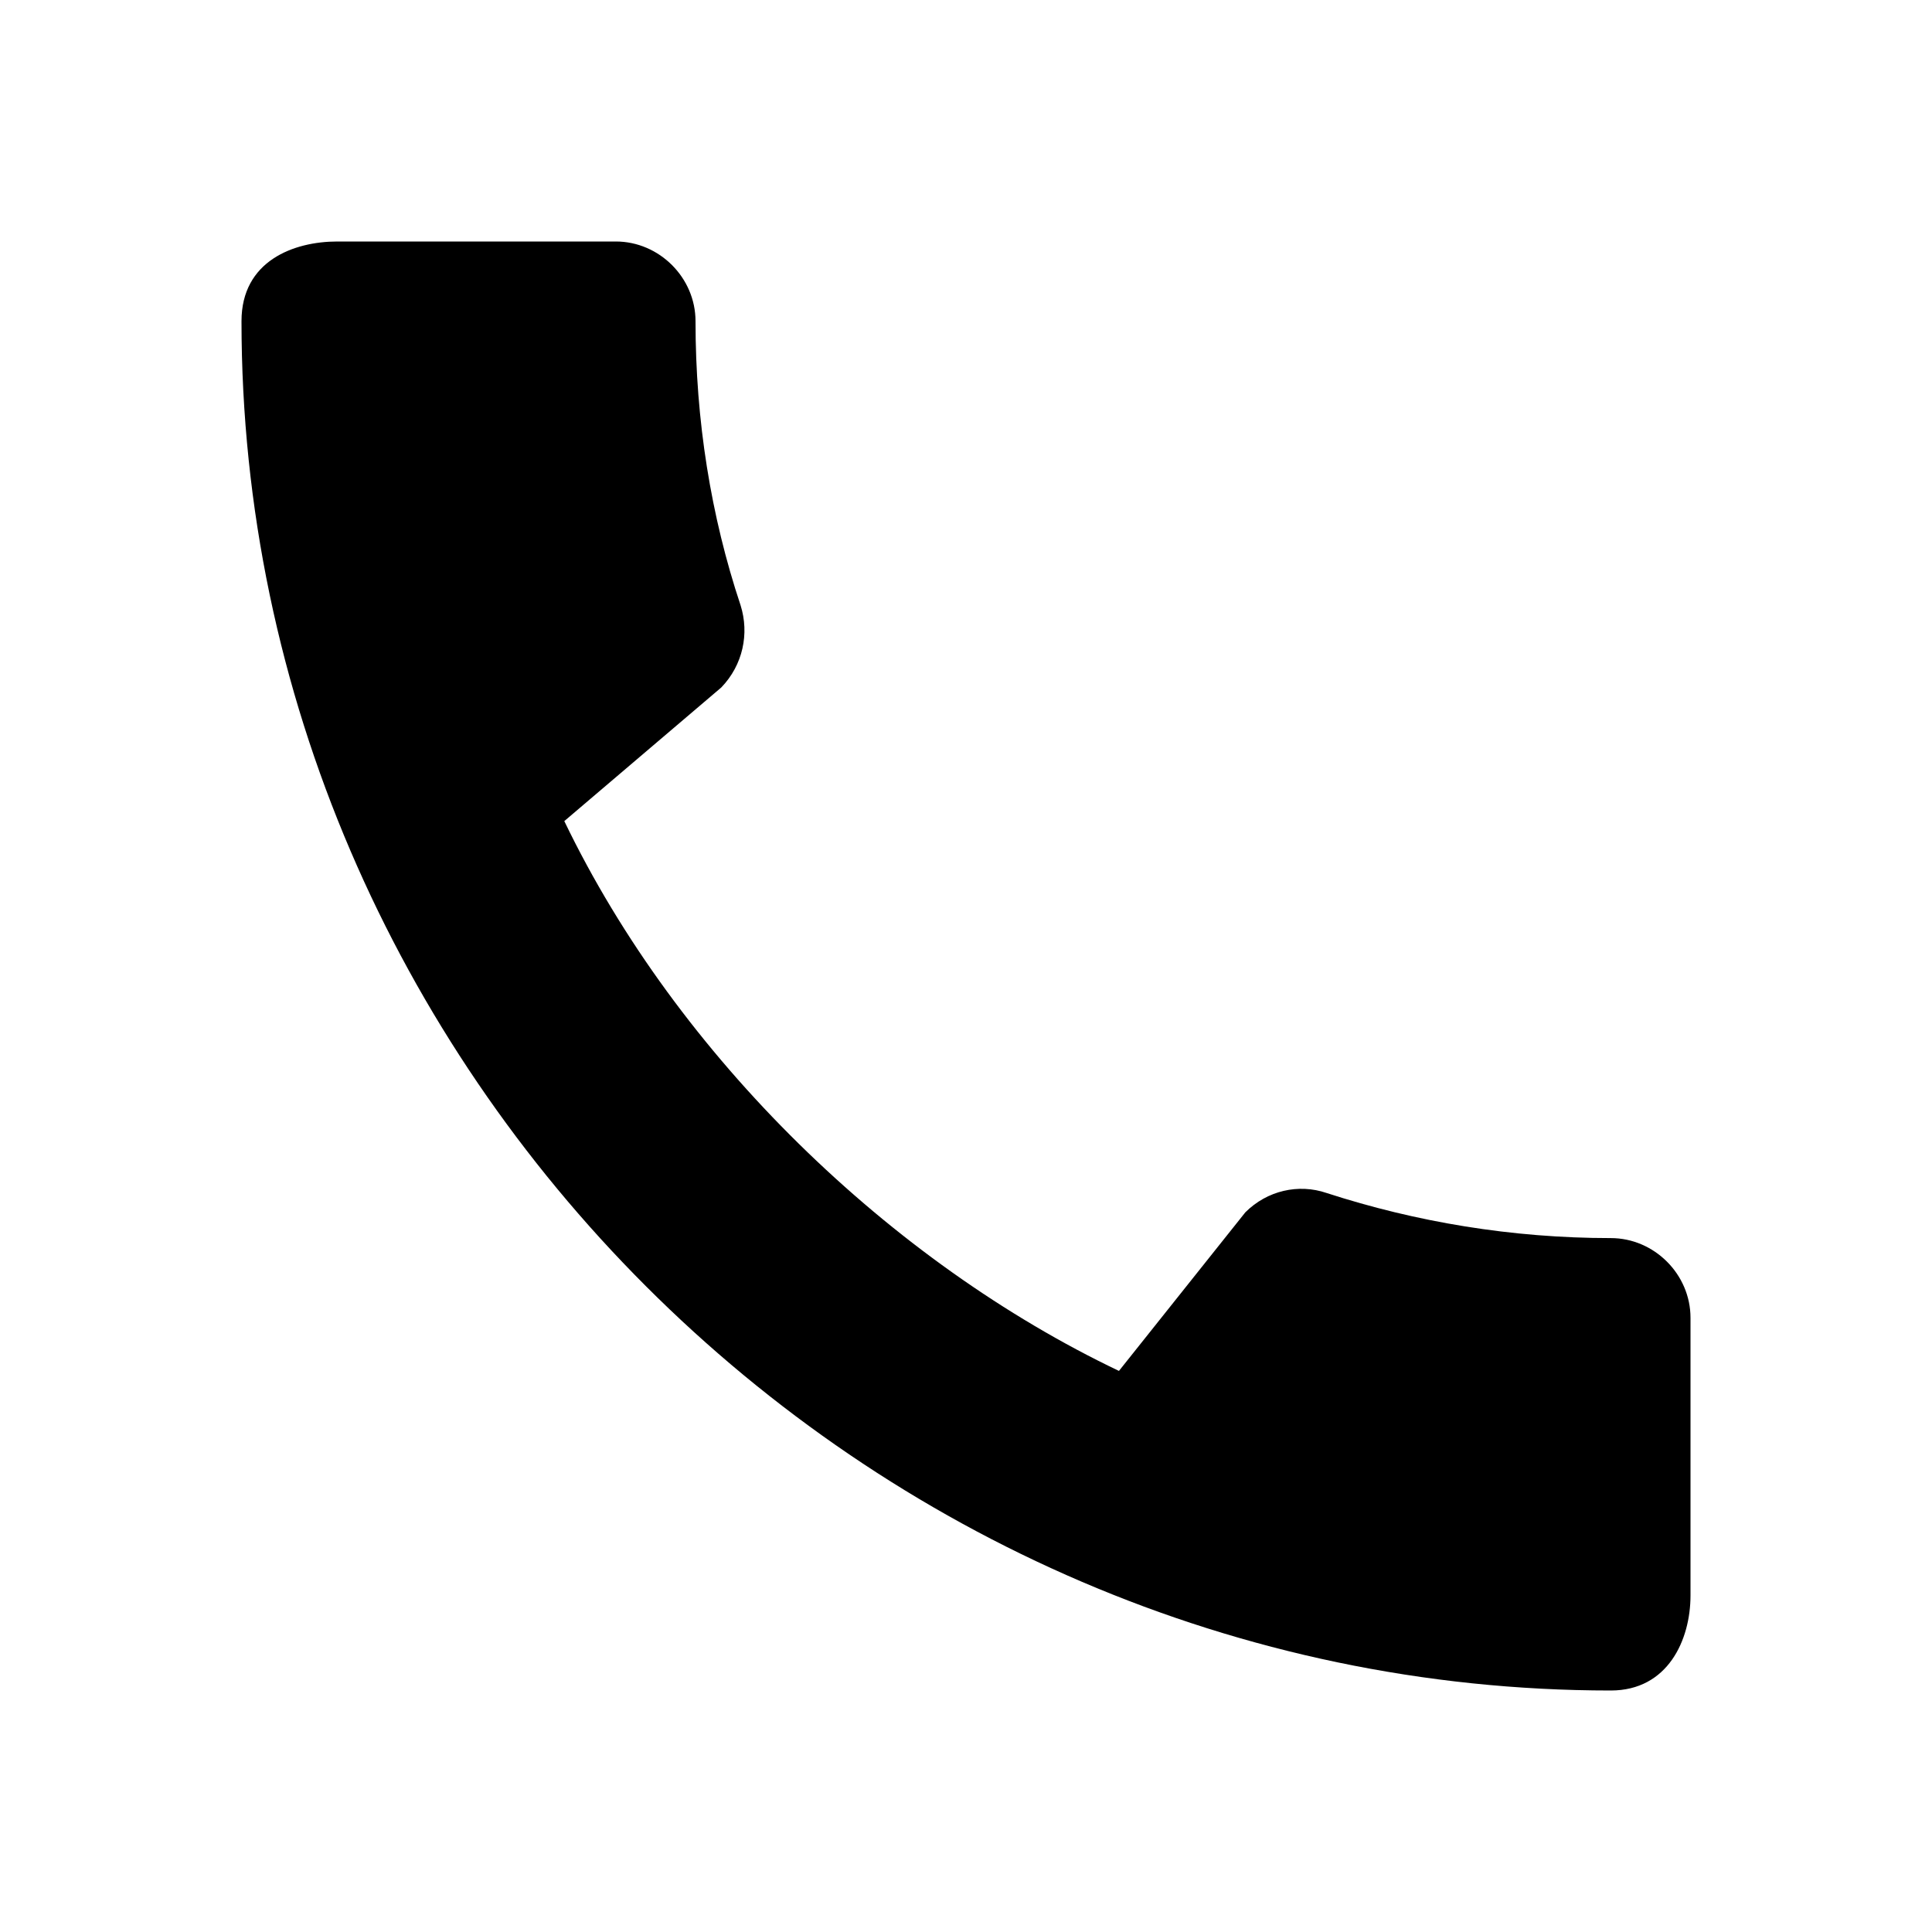
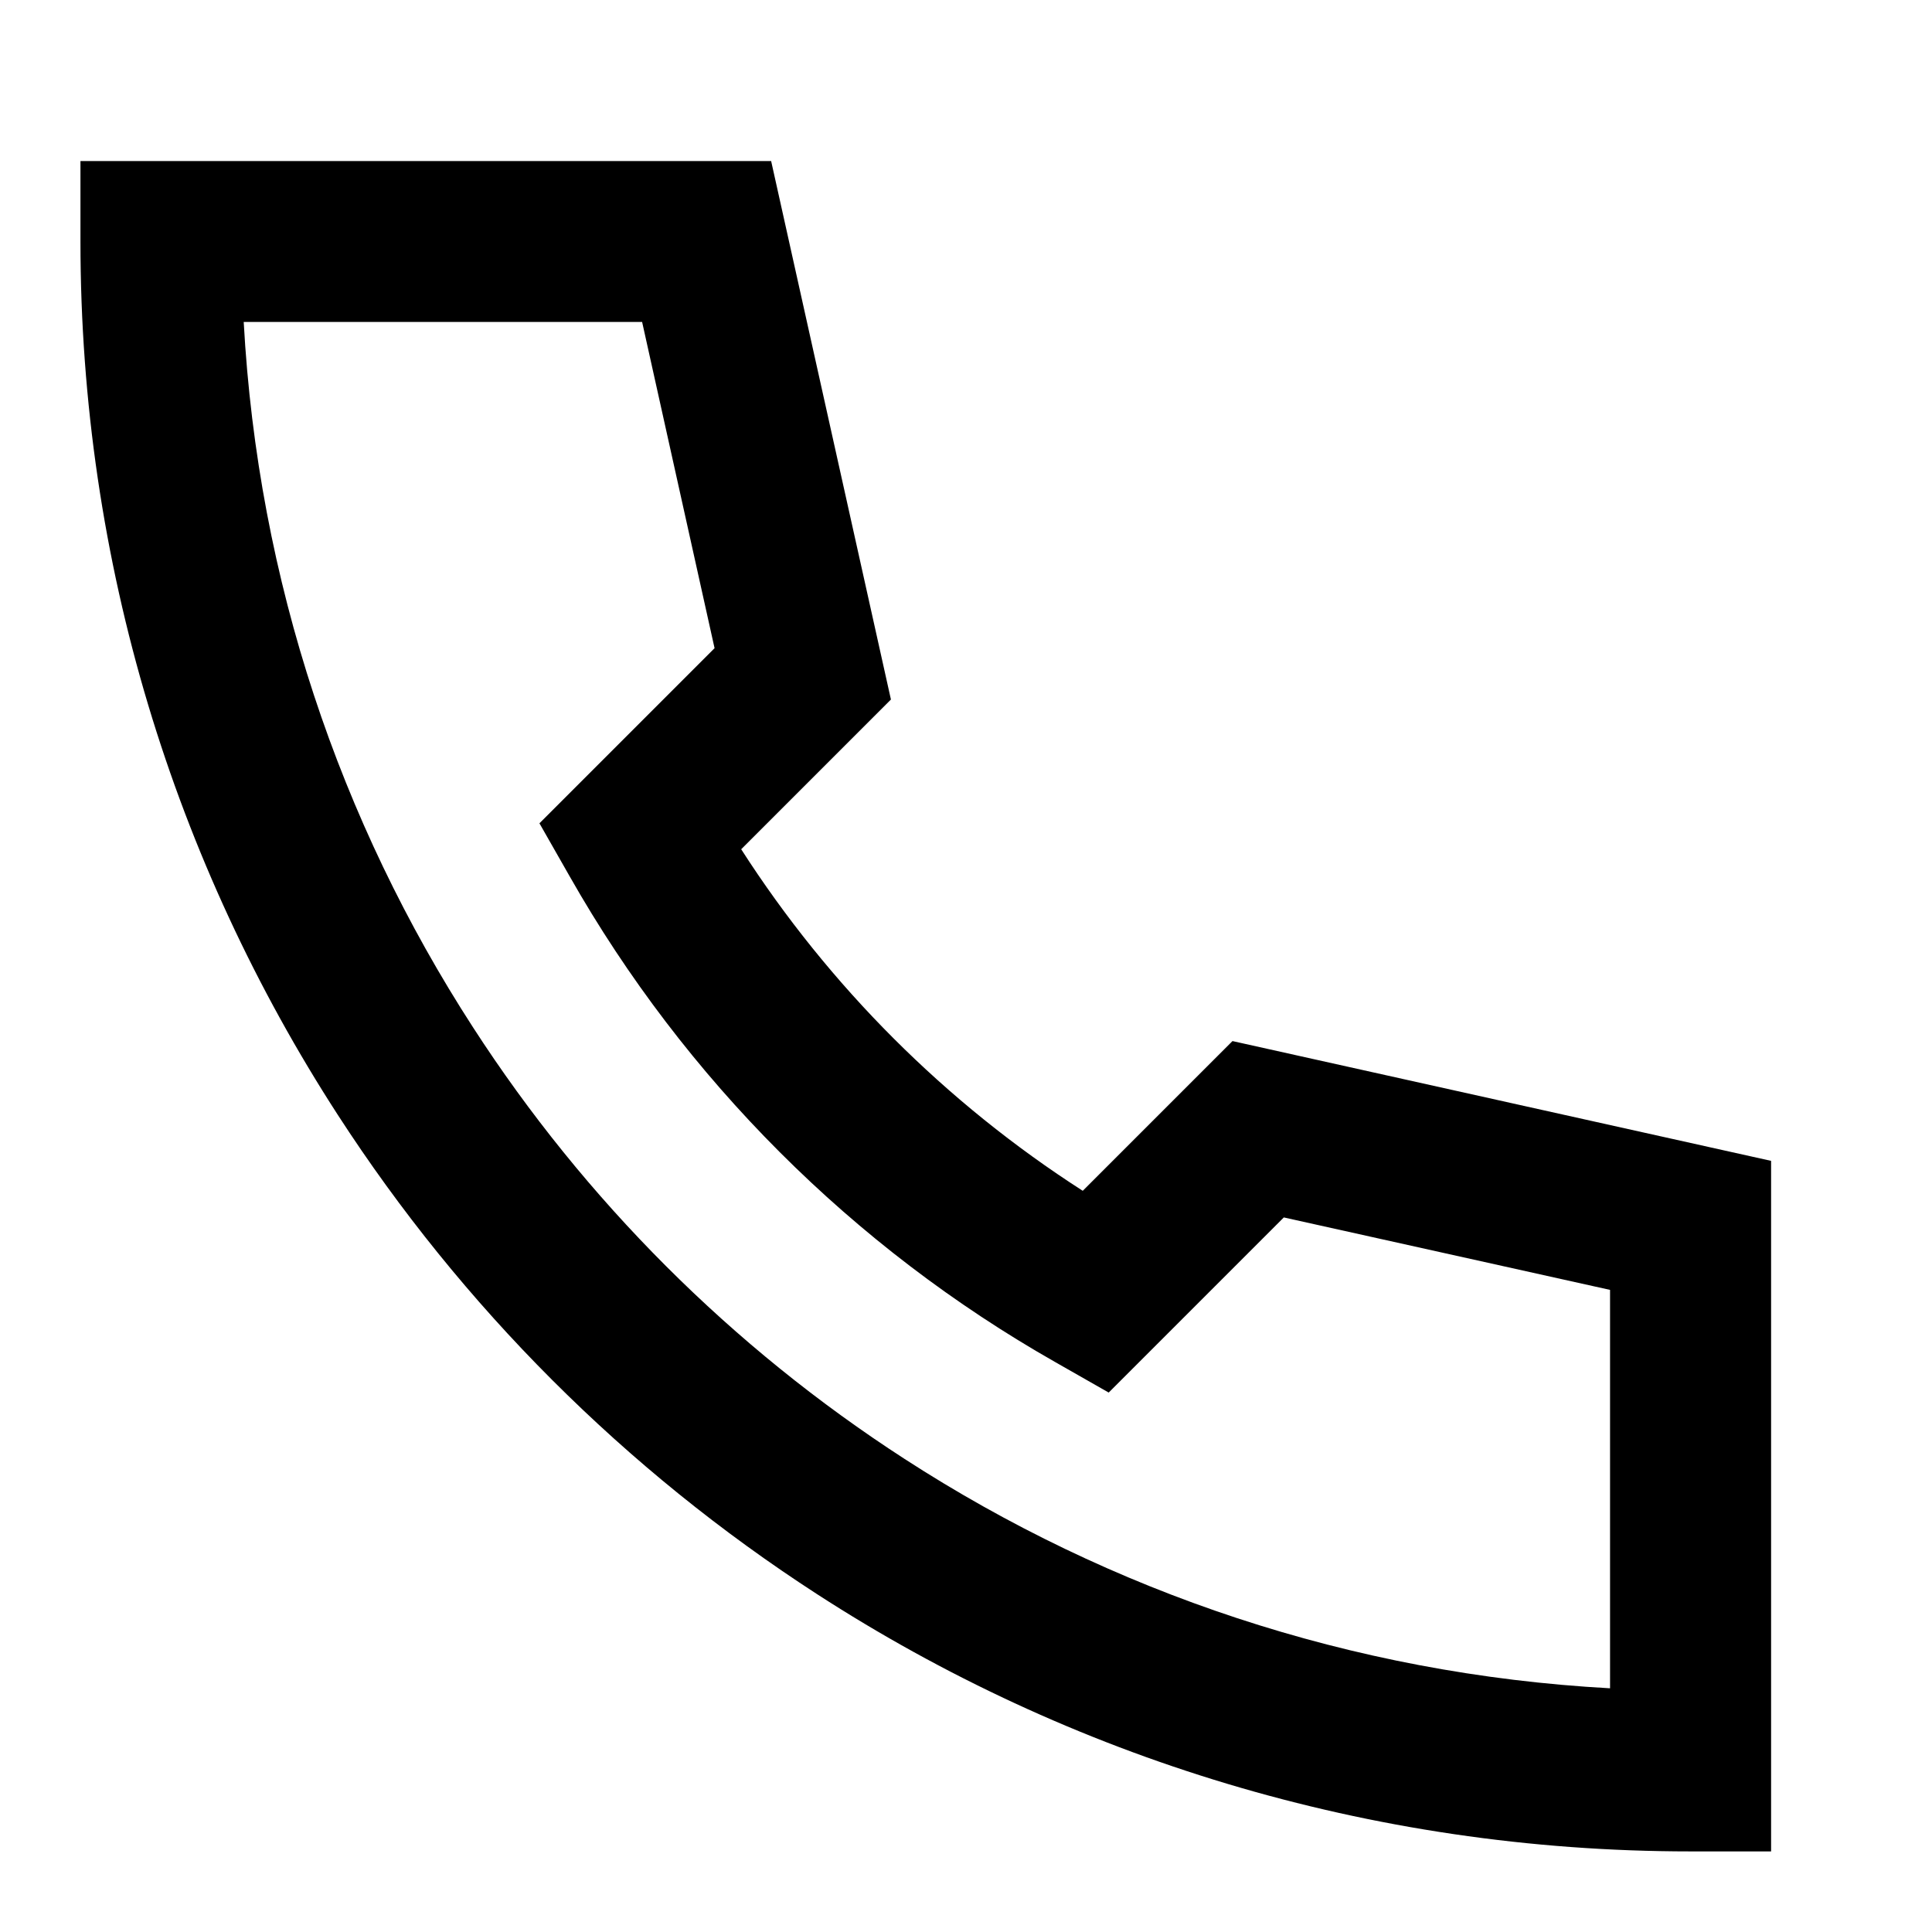
- <svg xmlns="http://www.w3.org/2000/svg" viewBox="0 0 24 24">
-   <path fill="none" d="M0 0h24v24H0z" />
-   <path d="M20.01 15.38c-1.23 0-2.42-.2-3.53-.56-.35-.12-.74-.03-1.01.24l-1.57 1.97c-2.83-1.35-5.48-3.9-6.89-6.83l1.95-1.66c.27-.28.35-.67.24-1.02-.37-1.11-.56-2.3-.56-3.53 0-.54-.45-.99-.99-.99H4.19C3.65 3 3 3.24 3 3.99 3 13.28 10.73 21 20.01 21c.71 0 .99-.63.99-1.18v-3.45c0-.54-.45-.99-.99-.99z" />
+ <svg xmlns="http://www.w3.org/2000/svg" width="14" height="14" viewBox="0 0 14 14">
+   <path d="M0.583 1.167H5.588L6.456 5.069L5.371 6.154C6.008 7.146 6.854 7.992 7.846 8.629L8.931 7.544L12.834 8.412V13.416H12.25C9.918 13.416 7.744 12.732 5.921 11.552C4.532 10.653 3.347 9.468 2.448 8.079C1.268 6.256 0.583 4.082 0.583 1.75V1.167ZM1.766 2.333C1.869 4.212 2.465 5.958 3.428 7.445C4.237 8.696 5.304 9.763 6.555 10.572C8.042 11.535 9.788 12.131 11.667 12.234V9.347L9.303 8.822L8.034 10.091L7.648 9.871C6.181 9.038 4.962 7.819 4.129 6.352L3.909 5.966L5.178 4.697L4.653 2.333H1.766Z" />
</svg>
